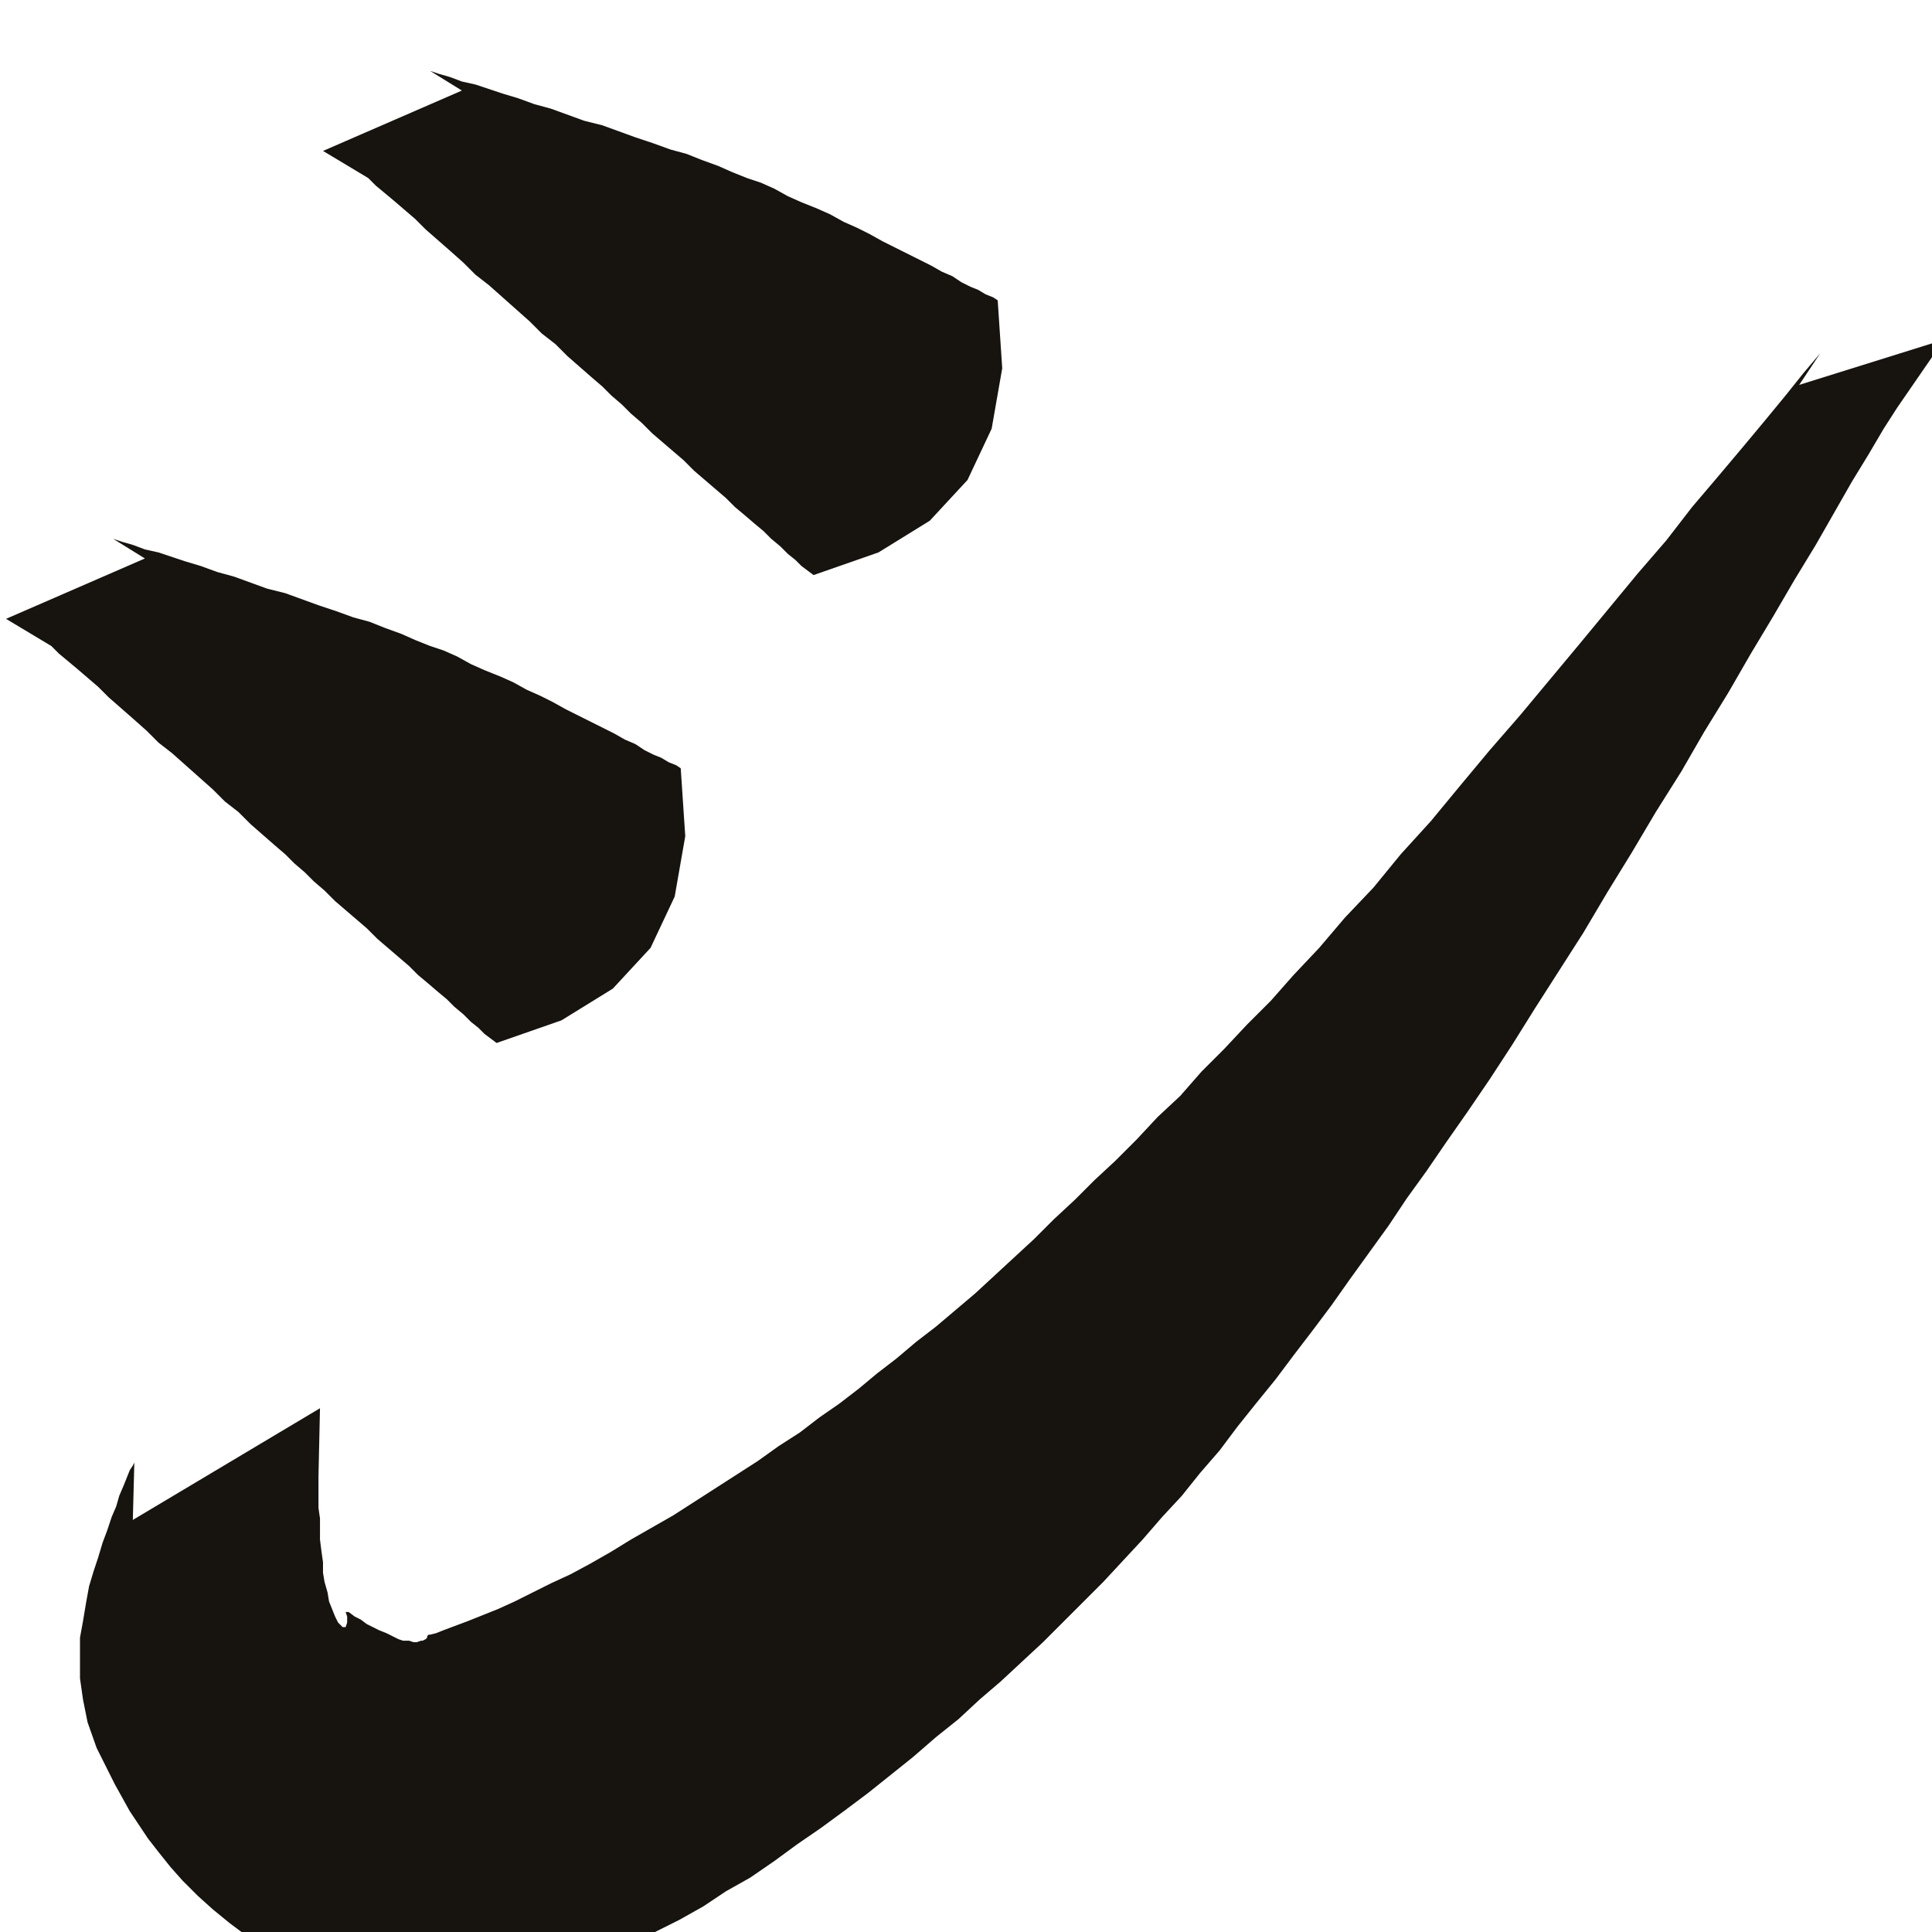
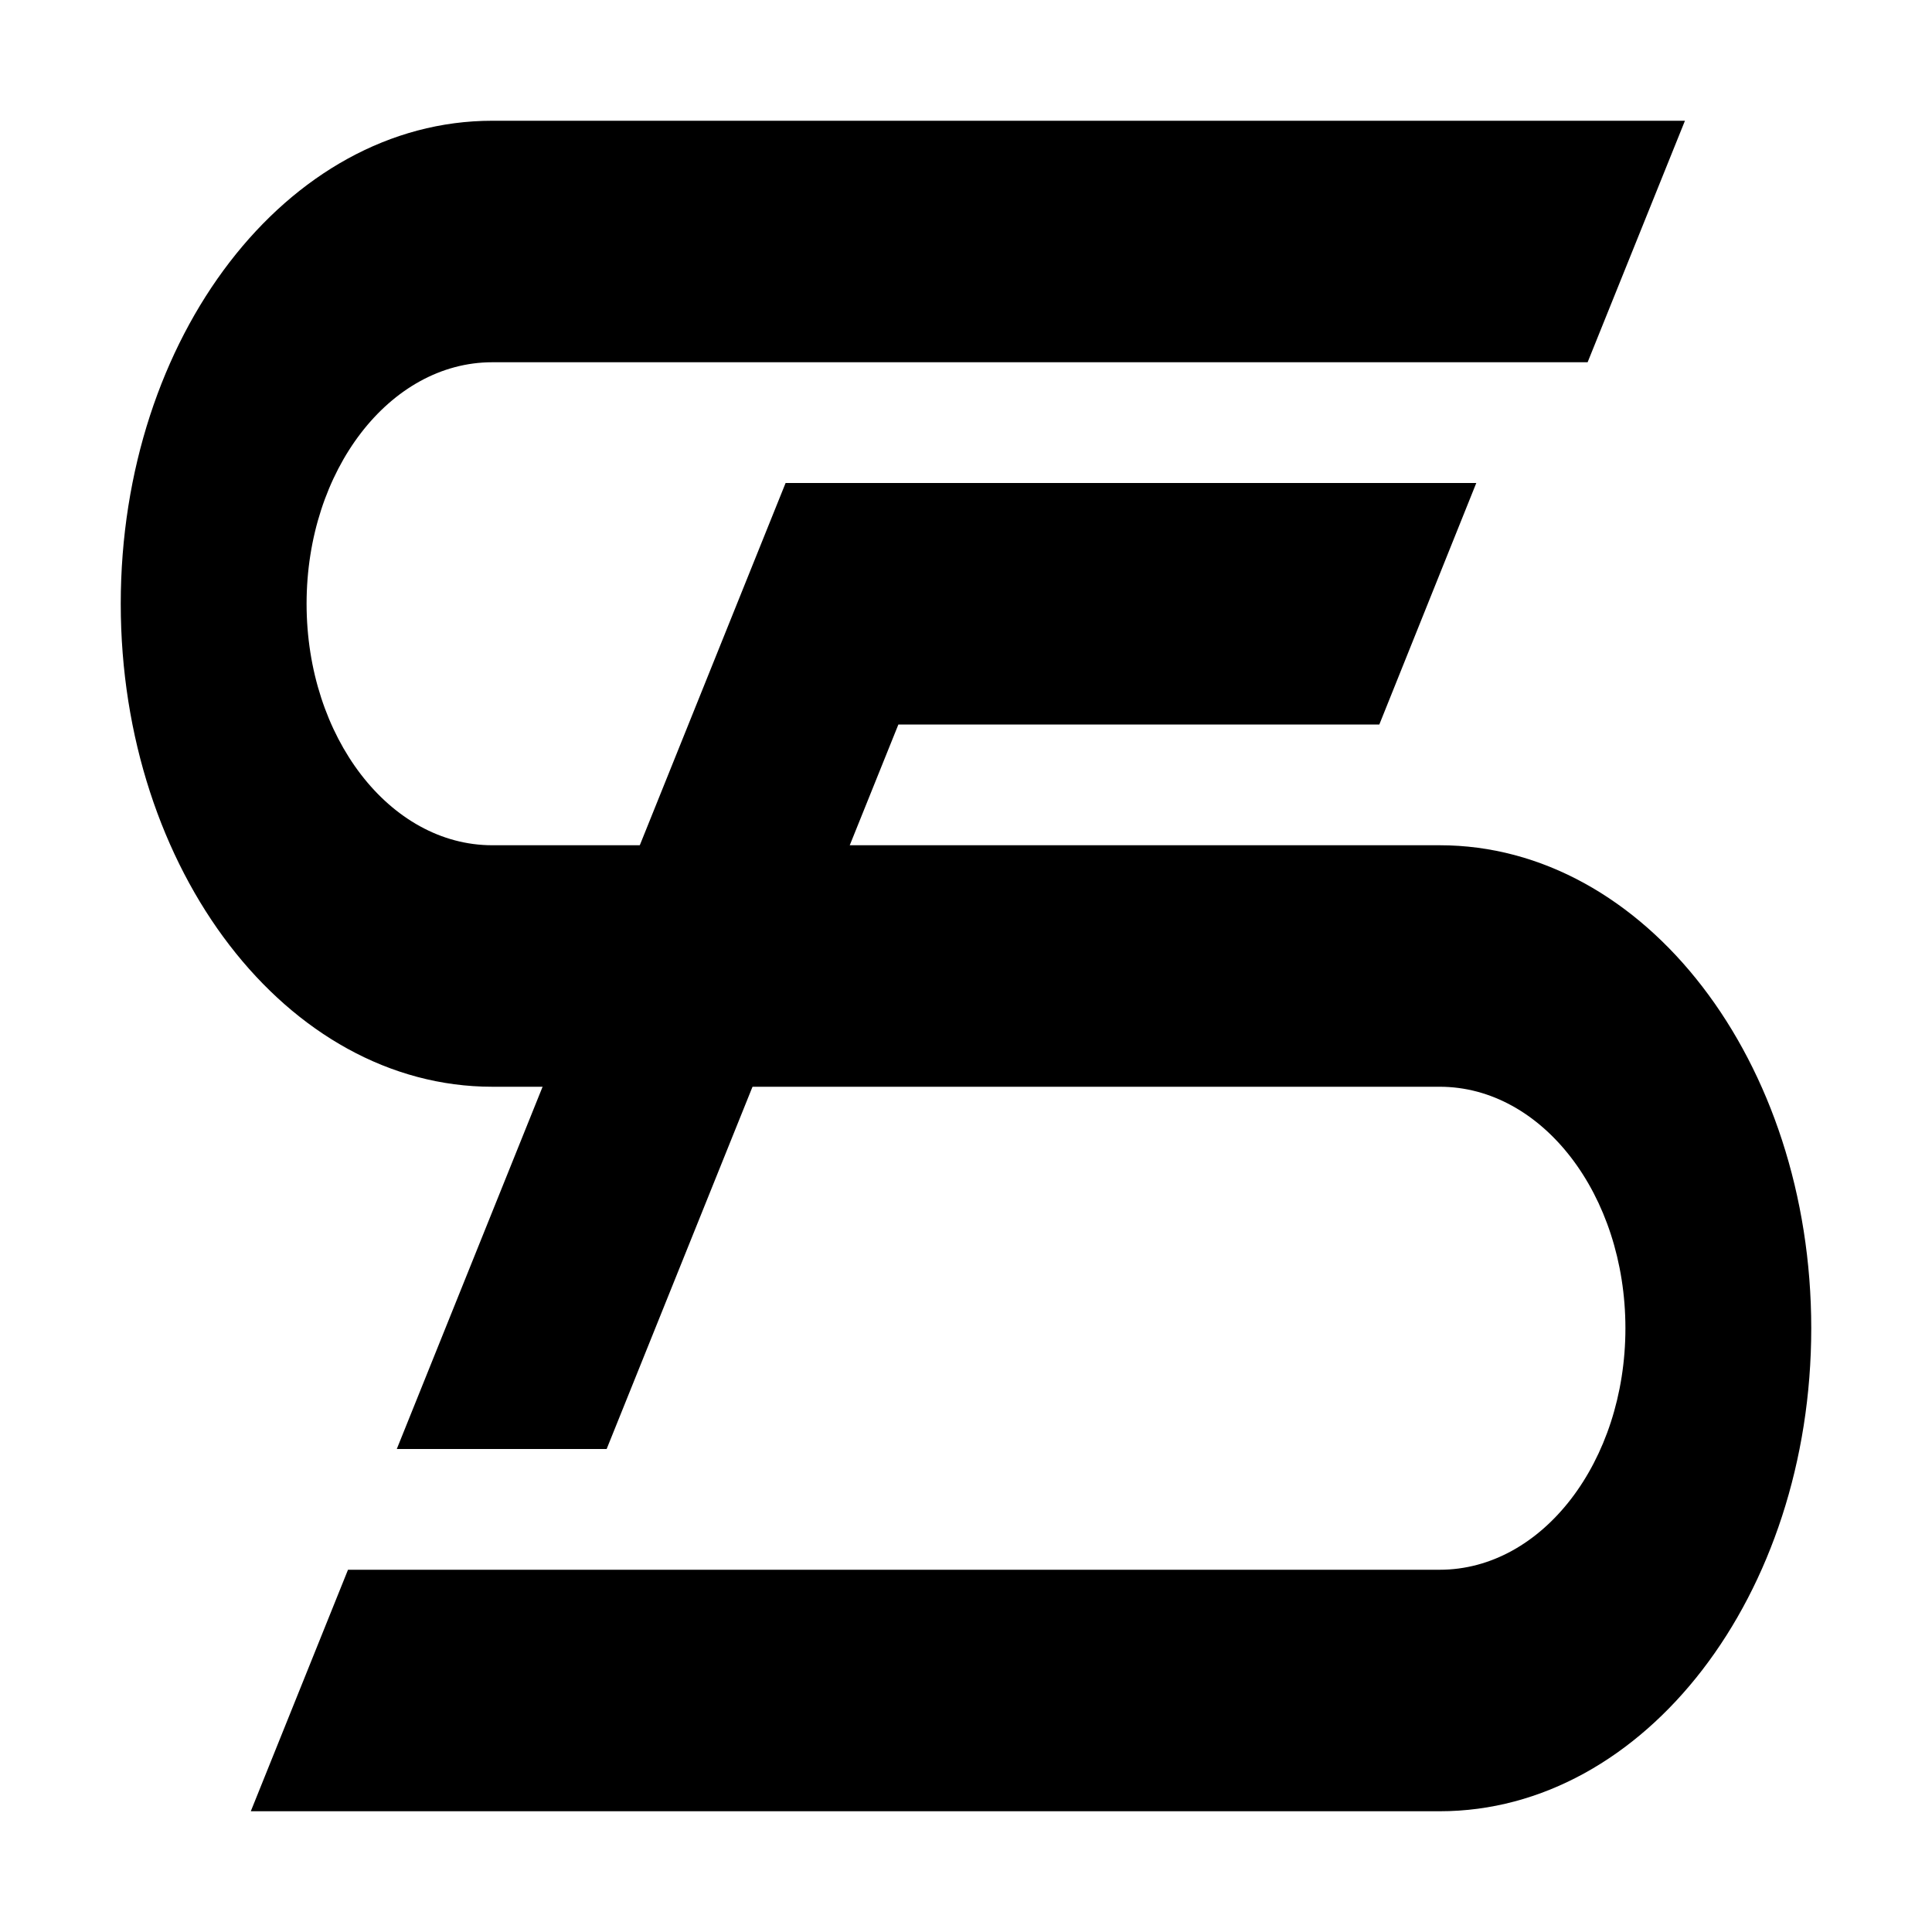
- <svg xmlns="http://www.w3.org/2000/svg" width="128" height="128" viewBox="0 0 128 128">
-   <rect width="128" height="128" fill="#ffffff" />
-   <g fill="#17130f">
-     <path d="M21.4 10L24.4 11.8L24.9 12.3L25.5 12.8L26.1 13.3L26.8 13.9L27.5 14.5L28.2 15.2L29 15.9L29.8 16.6L30.7 17.4L31.5 18.2L32.4 18.9L33.3 19.7L34.2 20.5L35.1 21.3L35.9 22.1L36.8 22.8L37.6 23.6L38.4 24.3L39.2 25L39.9 25.6L40.5 26.2L41.2 26.8L41.8 27.4L42.5 28L43.2 28.7L43.9 29.3L44.6 29.9L45.3 30.5L46 31.2L46.7 31.8L47.4 32.4L48.1 33L48.7 33.6L49.3 34.1L50 34.7L50.6 35.2L51.1 35.7L51.7 36.2L52.2 36.7L52.7 37.1L53.1 37.5L53.5 37.8L53.9 38.1L58.2 36.6L61.6 34.5L64.1 31.8L65.7 28.4L66.4 24.4L66.1 19.9L65.8 19.7L65.3 19.5L64.8 19.2L64.3 19L63.7 18.7L63.1 18.3L62.4 18L61.7 17.6L60.9 17.2L60.1 16.8L59.3 16.4L58.5 16L57.6 15.5L56.8 15.1L55.9 14.7L55 14.2L54.1 13.8L53.1 13.4L52.2 13L51.3 12.5L50.4 12.1L49.5 11.8L48.5 11.4L47.6 11L46.5 10.6L45.5 10.2L44.4 9.9L43.3 9.5L42.1 9.1L41 8.7L39.9 8.3L38.7 8L37.6 7.6L36.5 7.2L35.4 6.9L34.3 6.5L33.3 6.2L32.4 5.9L31.5 5.6L30.6 5.4L29.8 5.1L29.1 4.9L28.5 4.7L30.6 6Z" />
-     <path d="M0.4 41L3.4 42.8L3.9 43.3L4.5 43.8L5.1 44.3L5.8 44.9L6.5 45.5L7.2 46.2L8 46.9L8.8 47.6L9.7 48.4L10.5 49.2L11.4 49.9L12.3 50.7L13.2 51.5L14.1 52.3L14.9 53.1L15.8 53.8L16.6 54.6L17.4 55.3L18.2 56L18.9 56.6L19.5 57.2L20.2 57.8L20.8 58.4L21.5 59L22.2 59.7L22.9 60.3L23.6 60.9L24.3 61.5L25 62.2L25.7 62.8L26.4 63.4L27.1 64L27.7 64.6L28.3 65.1L29 65.7L29.6 66.2L30.1 66.7L30.7 67.2L31.2 67.7L31.7 68.1L32.1 68.5L32.5 68.8L32.9 69.1L37.2 67.6L40.6 65.5L43.1 62.8L44.7 59.4L45.4 55.4L45.1 50.9L44.8 50.7L44.3 50.5L43.8 50.2L43.3 50L42.7 49.7L42.1 49.3L41.4 49L40.7 48.6L39.9 48.2L39.1 47.8L38.3 47.4L37.5 47L36.6 46.5L35.8 46.1L34.9 45.7L34 45.2L33.1 44.8L32.1 44.4L31.2 44L30.3 43.5L29.4 43.1L28.5 42.8L27.5 42.4L26.6 42L25.5 41.6L24.5 41.2L23.4 40.9L22.3 40.5L21.1 40.1L20 39.7L18.9 39.3L17.7 39L16.6 38.6L15.5 38.2L14.4 37.9L13.3 37.5L12.3 37.2L11.4 36.9L10.5 36.6L9.6 36.4L8.8 36.1L8.1 35.9L7.5 35.7L9.6 37Z" />
-     <path d="M8.8 100.7L8.9 96.9L8.8 97.1L8.6 97.4L8.4 97.9L8.2 98.4L7.9 99.1L7.7 99.8L7.4 100.5L7.1 101.4L6.8 102.2L6.5 103.2L6.2 104.1L5.9 105.1L5.7 106.2L5.5 107.4L5.3 108.5L5.3 109.8L5.3 111.2L5.5 112.6L5.8 114.1L6.4 115.8L7.1 117.2L7.6 118.2L8.1 119.1L8.6 120L9.2 120.9L9.8 121.8L10.5 122.7L11.3 123.7L12.1 124.6L13.1 125.6L14.1 126.5L15.2 127.4L16.4 128.3L17.7 129.1L19.1 129.9L20.6 130.5L22.2 131.1L24 131.6L25.8 132L27.7 132.2L29.6 132.2L31.6 132L33.5 131.7L35.3 131.3L37 130.8L38.6 130.2L40.2 129.6L41.8 128.8L43.4 128L45 127.2L46.6 126.3L48.1 125.3L49.7 124.4L51.3 123.3L52.8 122.2L54.4 121.1L55.9 120L57.5 118.8L59 117.6L60.5 116.4L62 115.1L63.5 113.9L64.9 112.6L66.3 111.4L67.7 110.1L69.1 108.8L70.4 107.5L71.8 106.1L73.1 104.8L74.4 103.4L75.7 102L77 100.5L78.3 99.1L79.5 97.6L80.8 96.1L82 94.5L83.2 93L84.5 91.4L85.7 89.8L87 88.1L88.2 86.5L89.4 84.8L90.7 83L92 81.2L93.2 79.4L94.5 77.6L95.8 75.7L97.2 73.7L98.7 71.5L100.2 69.2L101.7 66.8L103.3 64.3L104.9 61.8L106.5 59.1L108.1 56.5L109.7 53.8L111.4 51.1L112.9 48.5L114.5 45.9L116 43.3L117.5 40.8L118.9 38.4L120.3 36.1L121.5 34L122.7 31.9L123.8 30.1L124.8 28.4L125.7 27L128.8 22.5L119.2 25.5L120.6 23.4L119.5 24.7L118.3 26.2L116.9 27.9L115.4 29.7L113.8 31.6L112.1 33.6L110.4 35.8L108.5 38L106.6 40.3L104.7 42.6L102.7 45L100.7 47.4L98.7 49.7L96.7 52.1L94.8 54.4L92.8 56.6L91 58.8L89.1 60.8L87.4 62.8L85.7 64.6L84.2 66.3L82.6 67.9L81.1 69.5L79.6 71L78.2 72.6L76.7 74L75.3 75.5L73.9 76.9L72.5 78.2L71.2 79.5L69.8 80.8L68.5 82.1L67.2 83.3L65.9 84.5L64.6 85.7L63.3 86.8L62 87.9L60.7 88.9L59.4 90L58.1 91L56.9 92L55.6 93L54.3 93.9L53 94.9L51.6 95.8L50.2 96.8L48.8 97.7L47.4 98.6L46 99.5L44.6 100.4L43.2 101.2L41.8 102L40.5 102.8L39.1 103.6L37.8 104.3L36.5 104.9L35.3 105.5L34.1 106.1L33 106.6L32 107L31 107.4L30.2 107.7L29.4 108L28.9 108.2L28.5 108.3L28.4 108.3L28.3 108.4L28.3 108.4L28.3 108.5L28.2 108.6L28.2 108.6L28 108.7L27.9 108.7L27.6 108.8L27.4 108.8L27.1 108.7L26.7 108.7L26.4 108.6L26 108.4L25.6 108.2L25.1 108L24.7 107.8L24.3 107.6L23.9 107.3L23.5 107.1L23.1 106.8L22.9 106.8L23 107.1L23 107.5L22.9 107.8L22.7 107.8L22.6 107.7L22.4 107.5L22.2 107.1L22 106.6L21.8 106.1L21.7 105.5L21.5 104.8L21.4 104.2L21.4 103.5L21.3 102.8L21.2 102L21.2 101.3L21.2 100.6L21.1 99.9L21.1 99.2L21.1 98.5L21.1 97.8L21.2 93.3Z" />
+ <svg xmlns="http://www.w3.org/2000/svg" width="16" height="16" viewBox="0 0 16 16">
+   <rect width="16" height="16" fill="#ffffff" />
+   <g fill="#000000">
+     <path d="M13.954 1L4.077 1A3.077 4 0 0 0 4.077 9L11.923 9A1.538 2 0 0 1 11.923 13L2.882 13L2.077 15L11.923 15A3.077 4 0 0 0 11.923 7L4.077 7A1.538 2 0 0 1 4.077 3L13.148 3Z" />
+     <path d="M6.506 4L12.226 4L11.423 6L7.440 6L5.024 12L3.286 12Z" />
  </g>
</svg>
